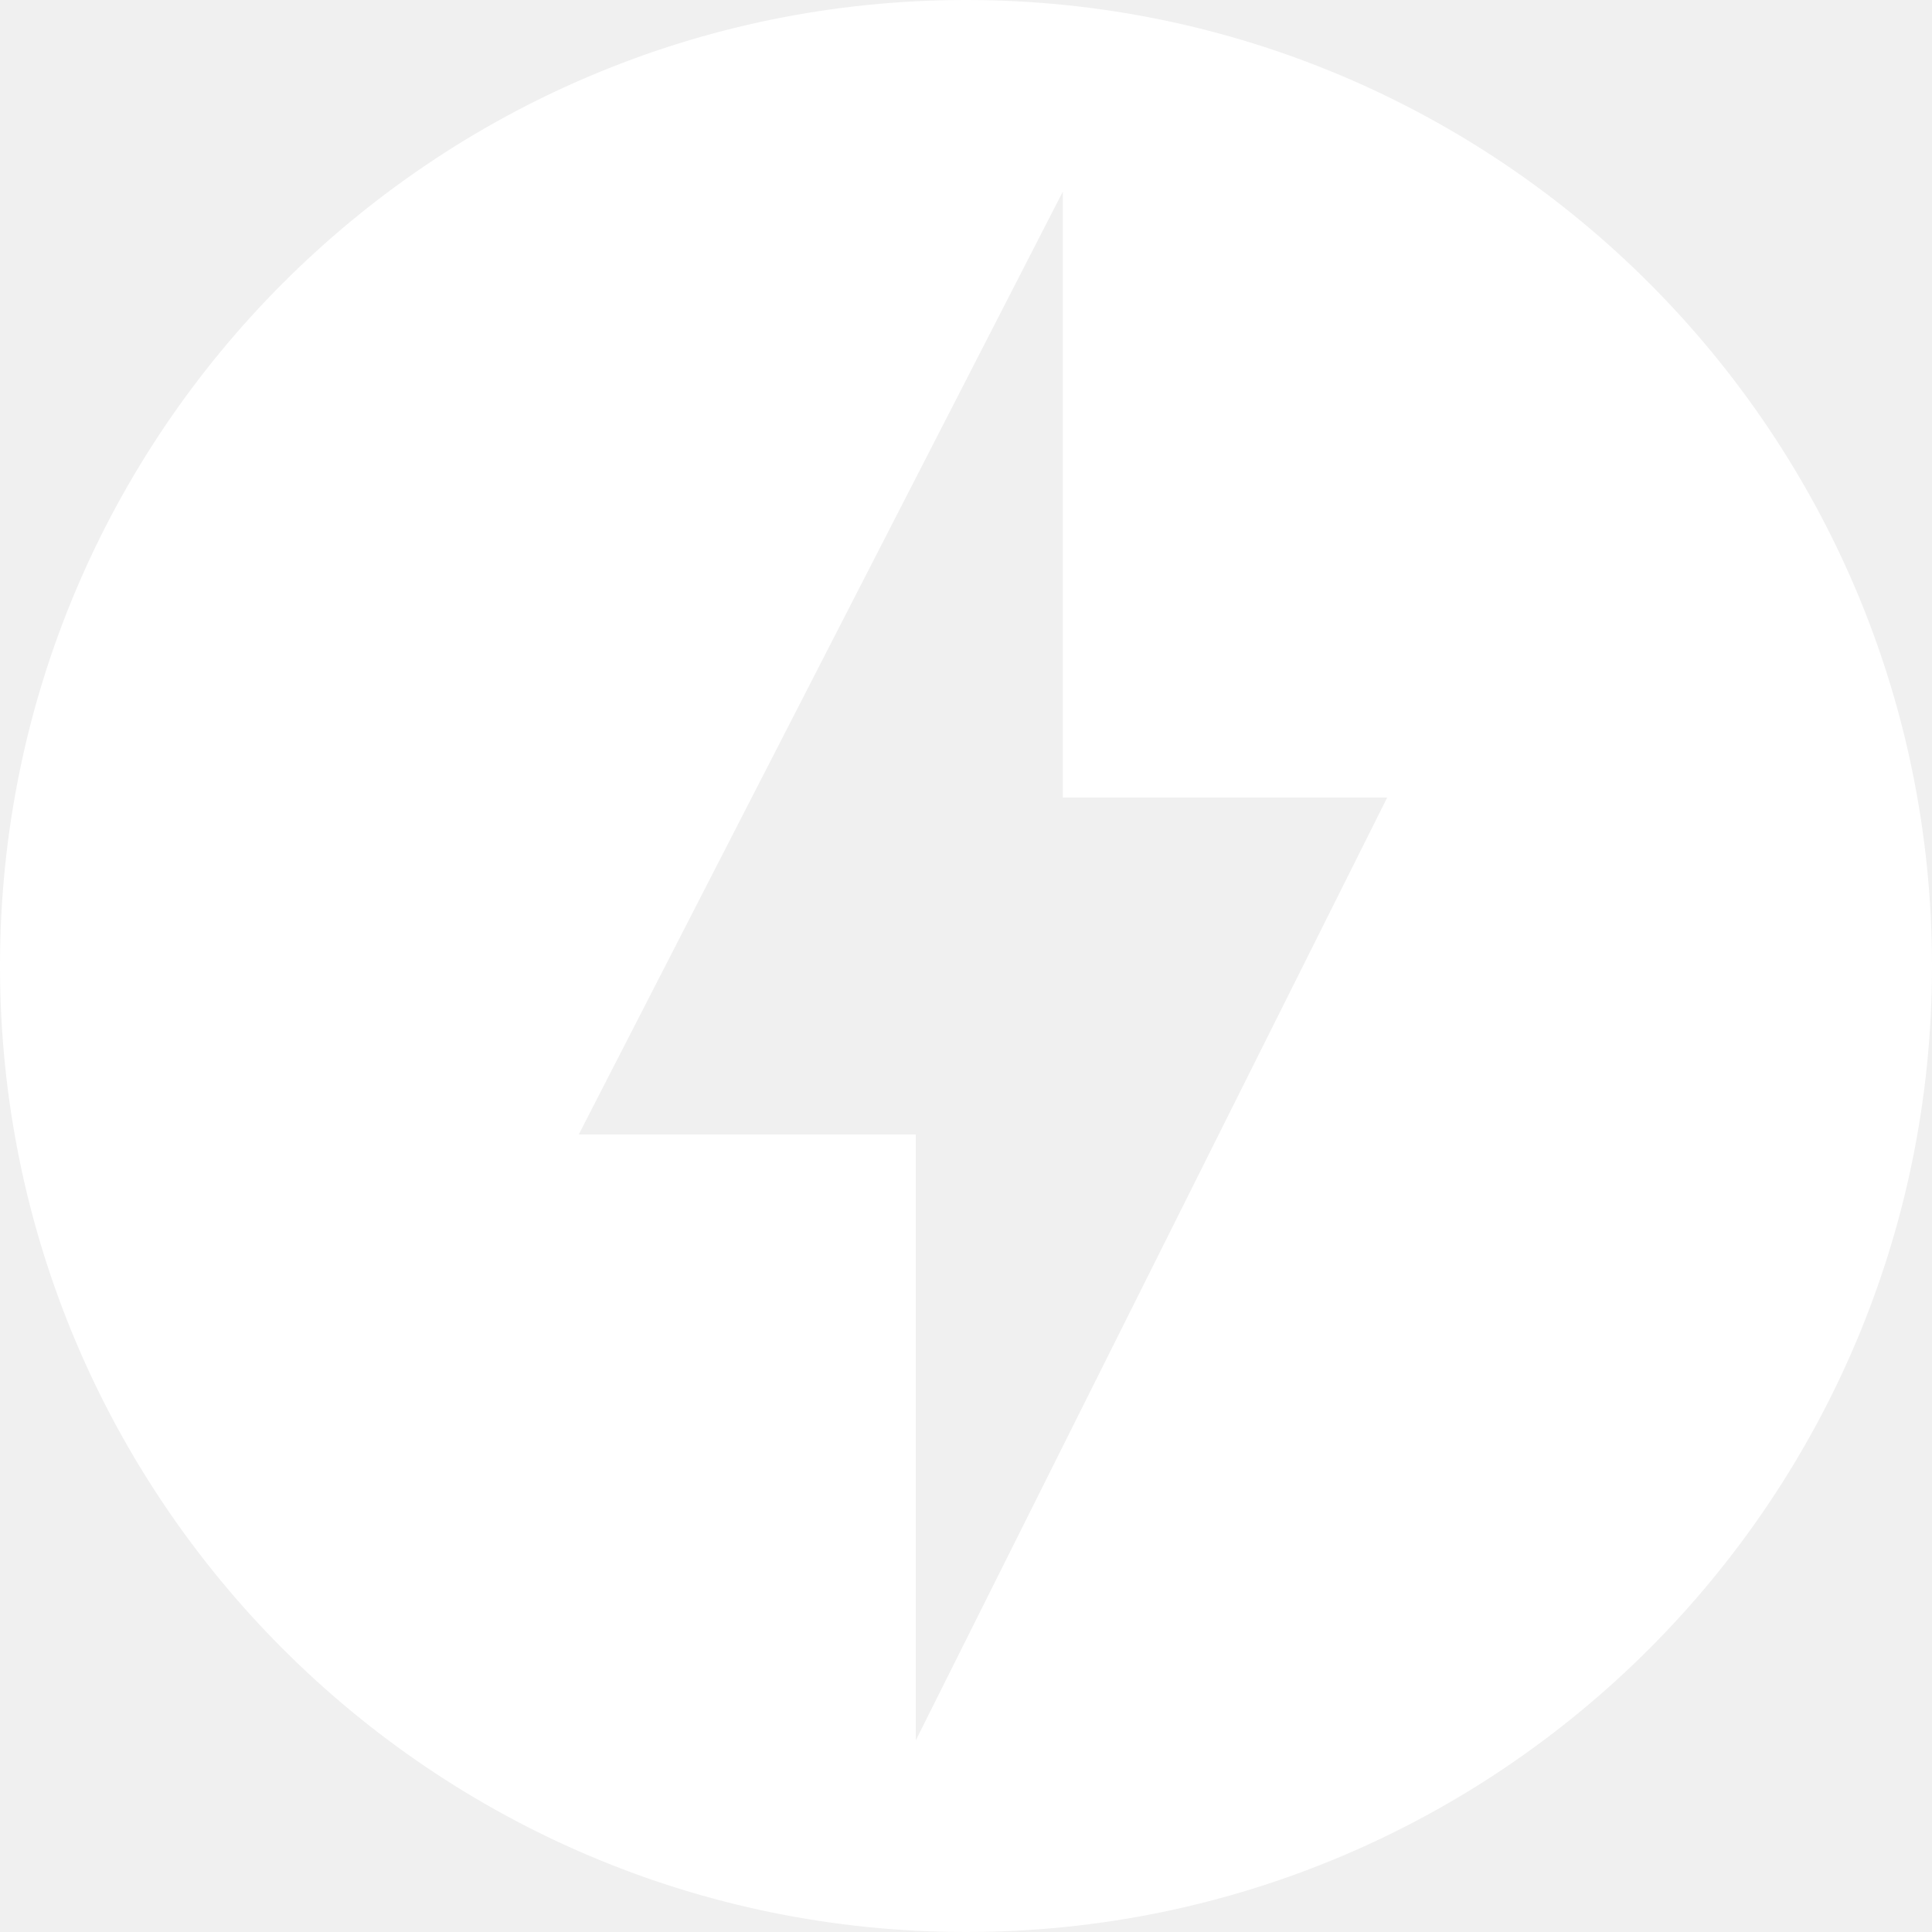
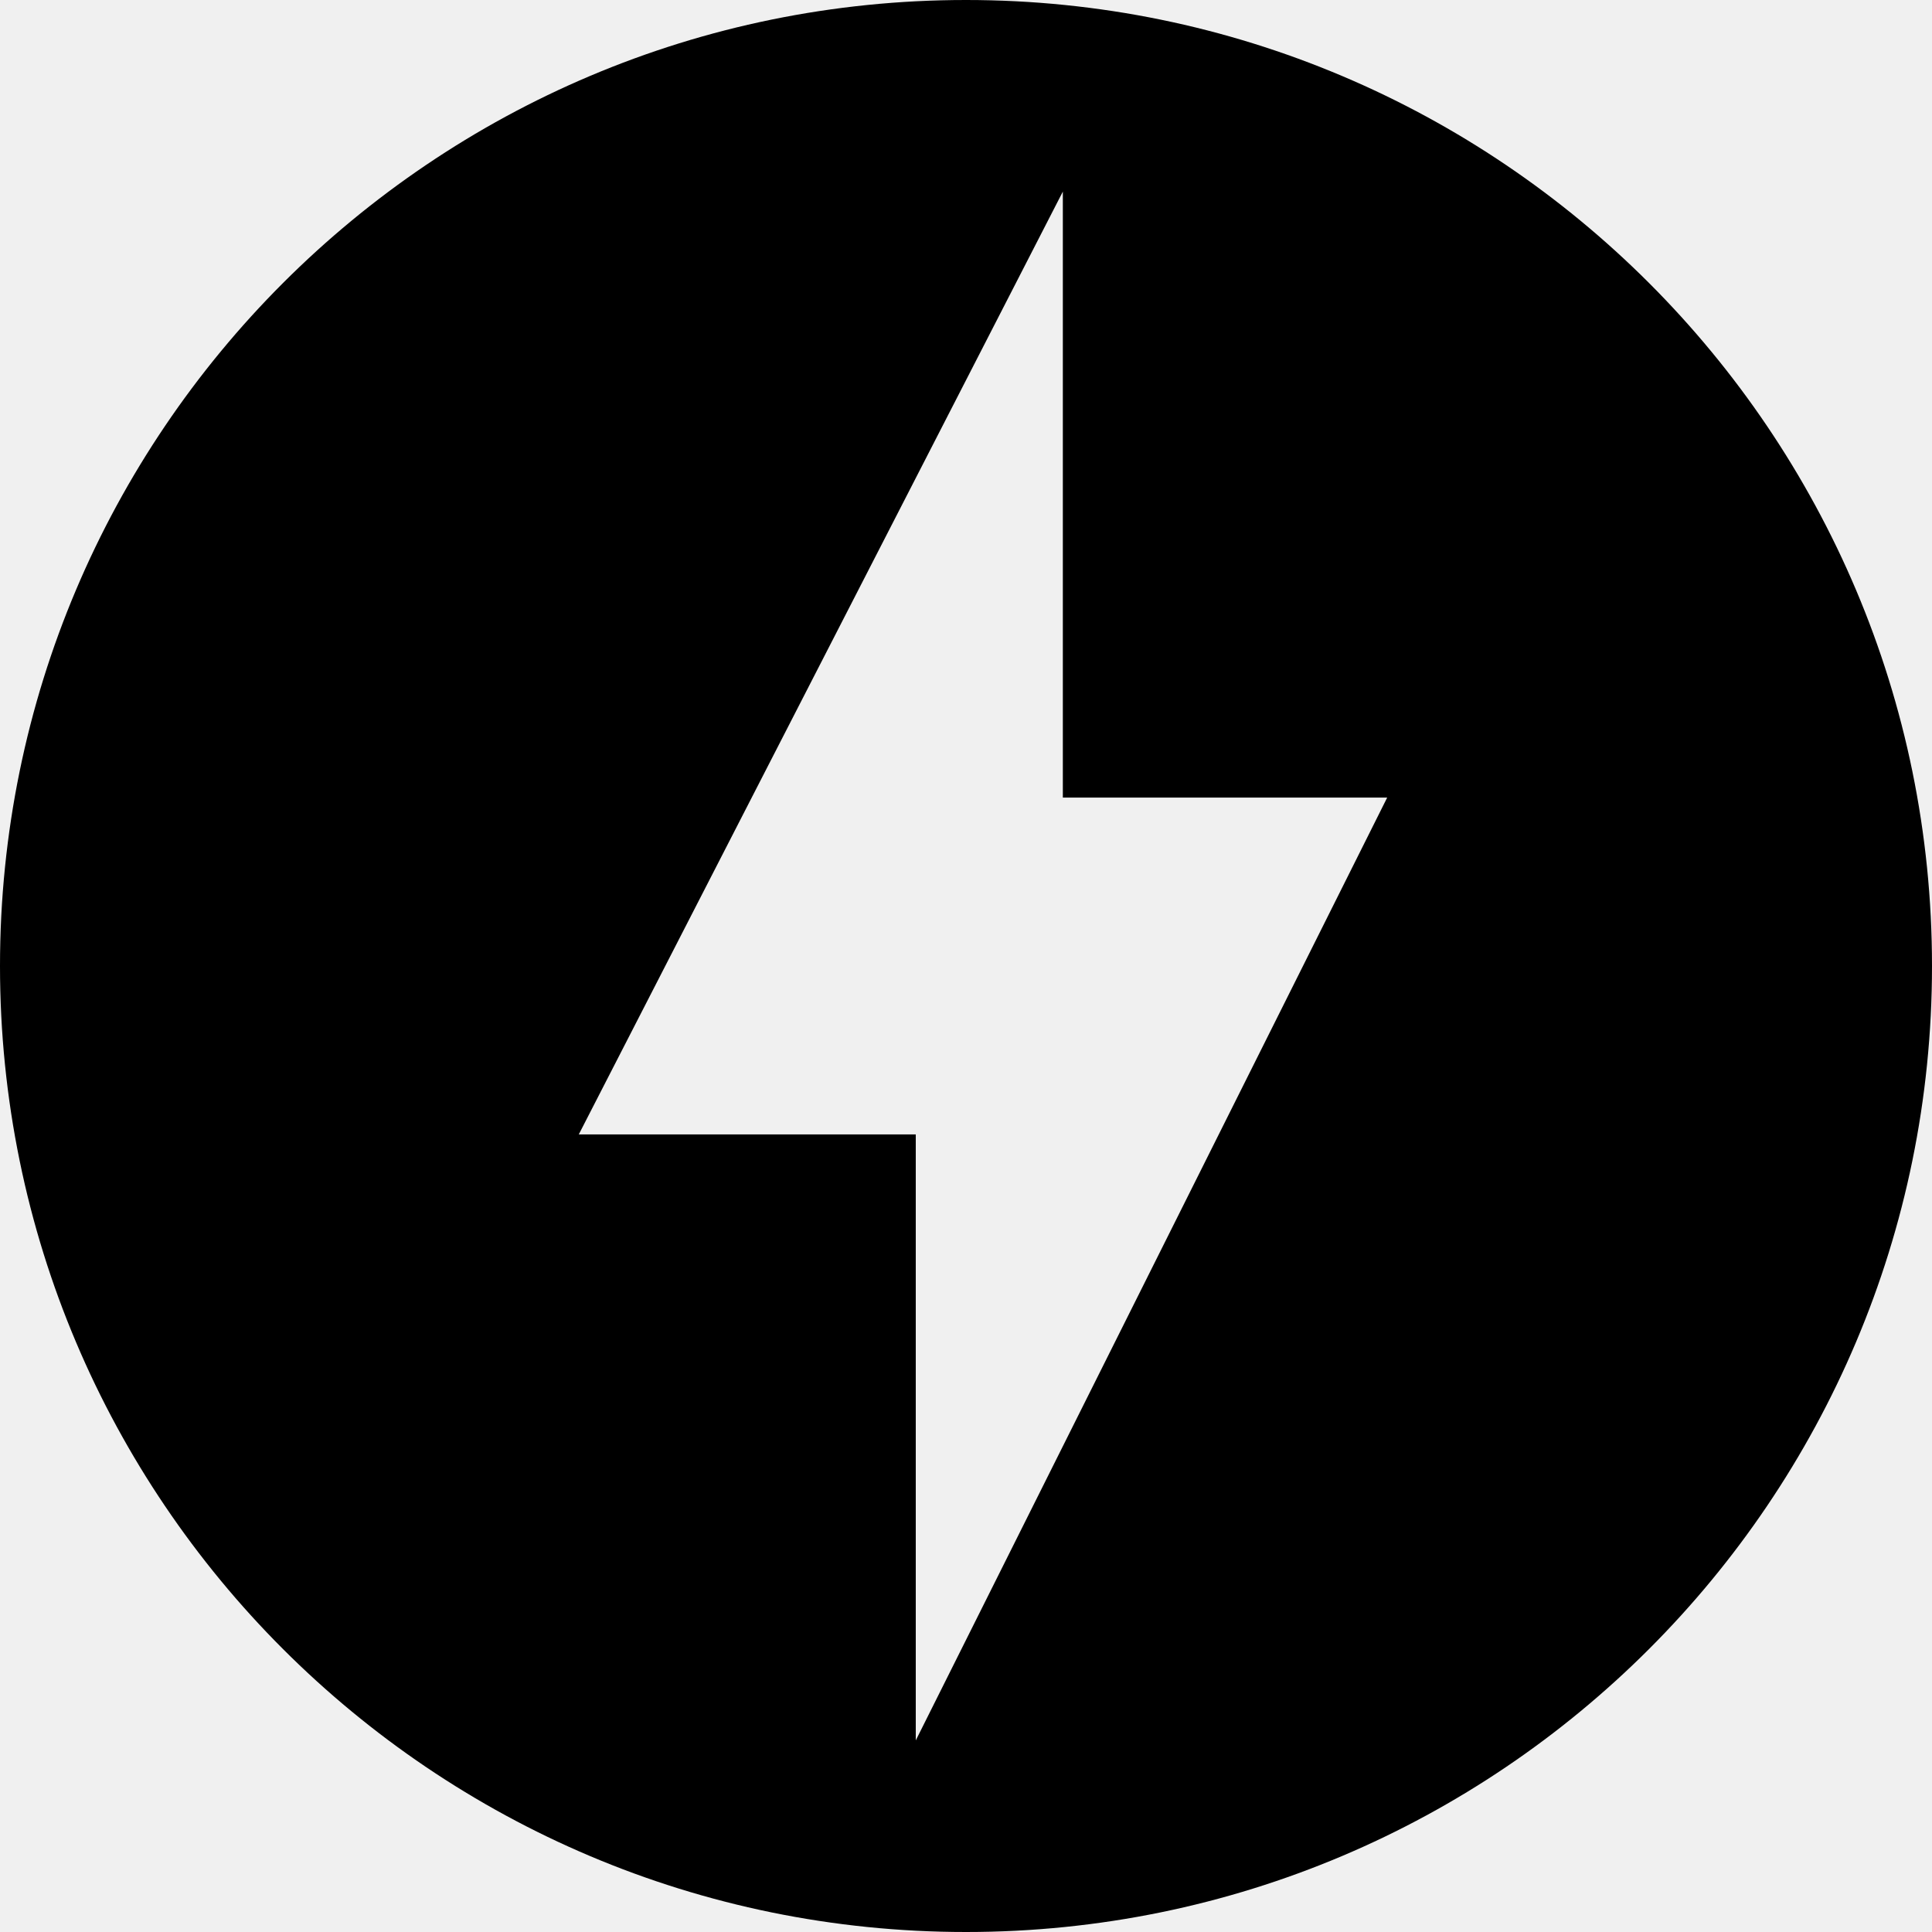
- <svg xmlns="http://www.w3.org/2000/svg" fill="#ffffff" role="img" viewBox="0 0 24 24">
+ <svg xmlns="http://www.w3.org/2000/svg" role="img" viewBox="0 0 24 24">
  <path d="M12 0C5.375 0 0 5.375 0 12c0 6.627 5.375 12 12 12 6.626 0 12-5.373 12-12 0-6.625-5.373-12-12-12zm-.624 21.62v-7.528H7.19L13.203 2.38v7.528h4.029L11.376 21.62z" />
</svg>
